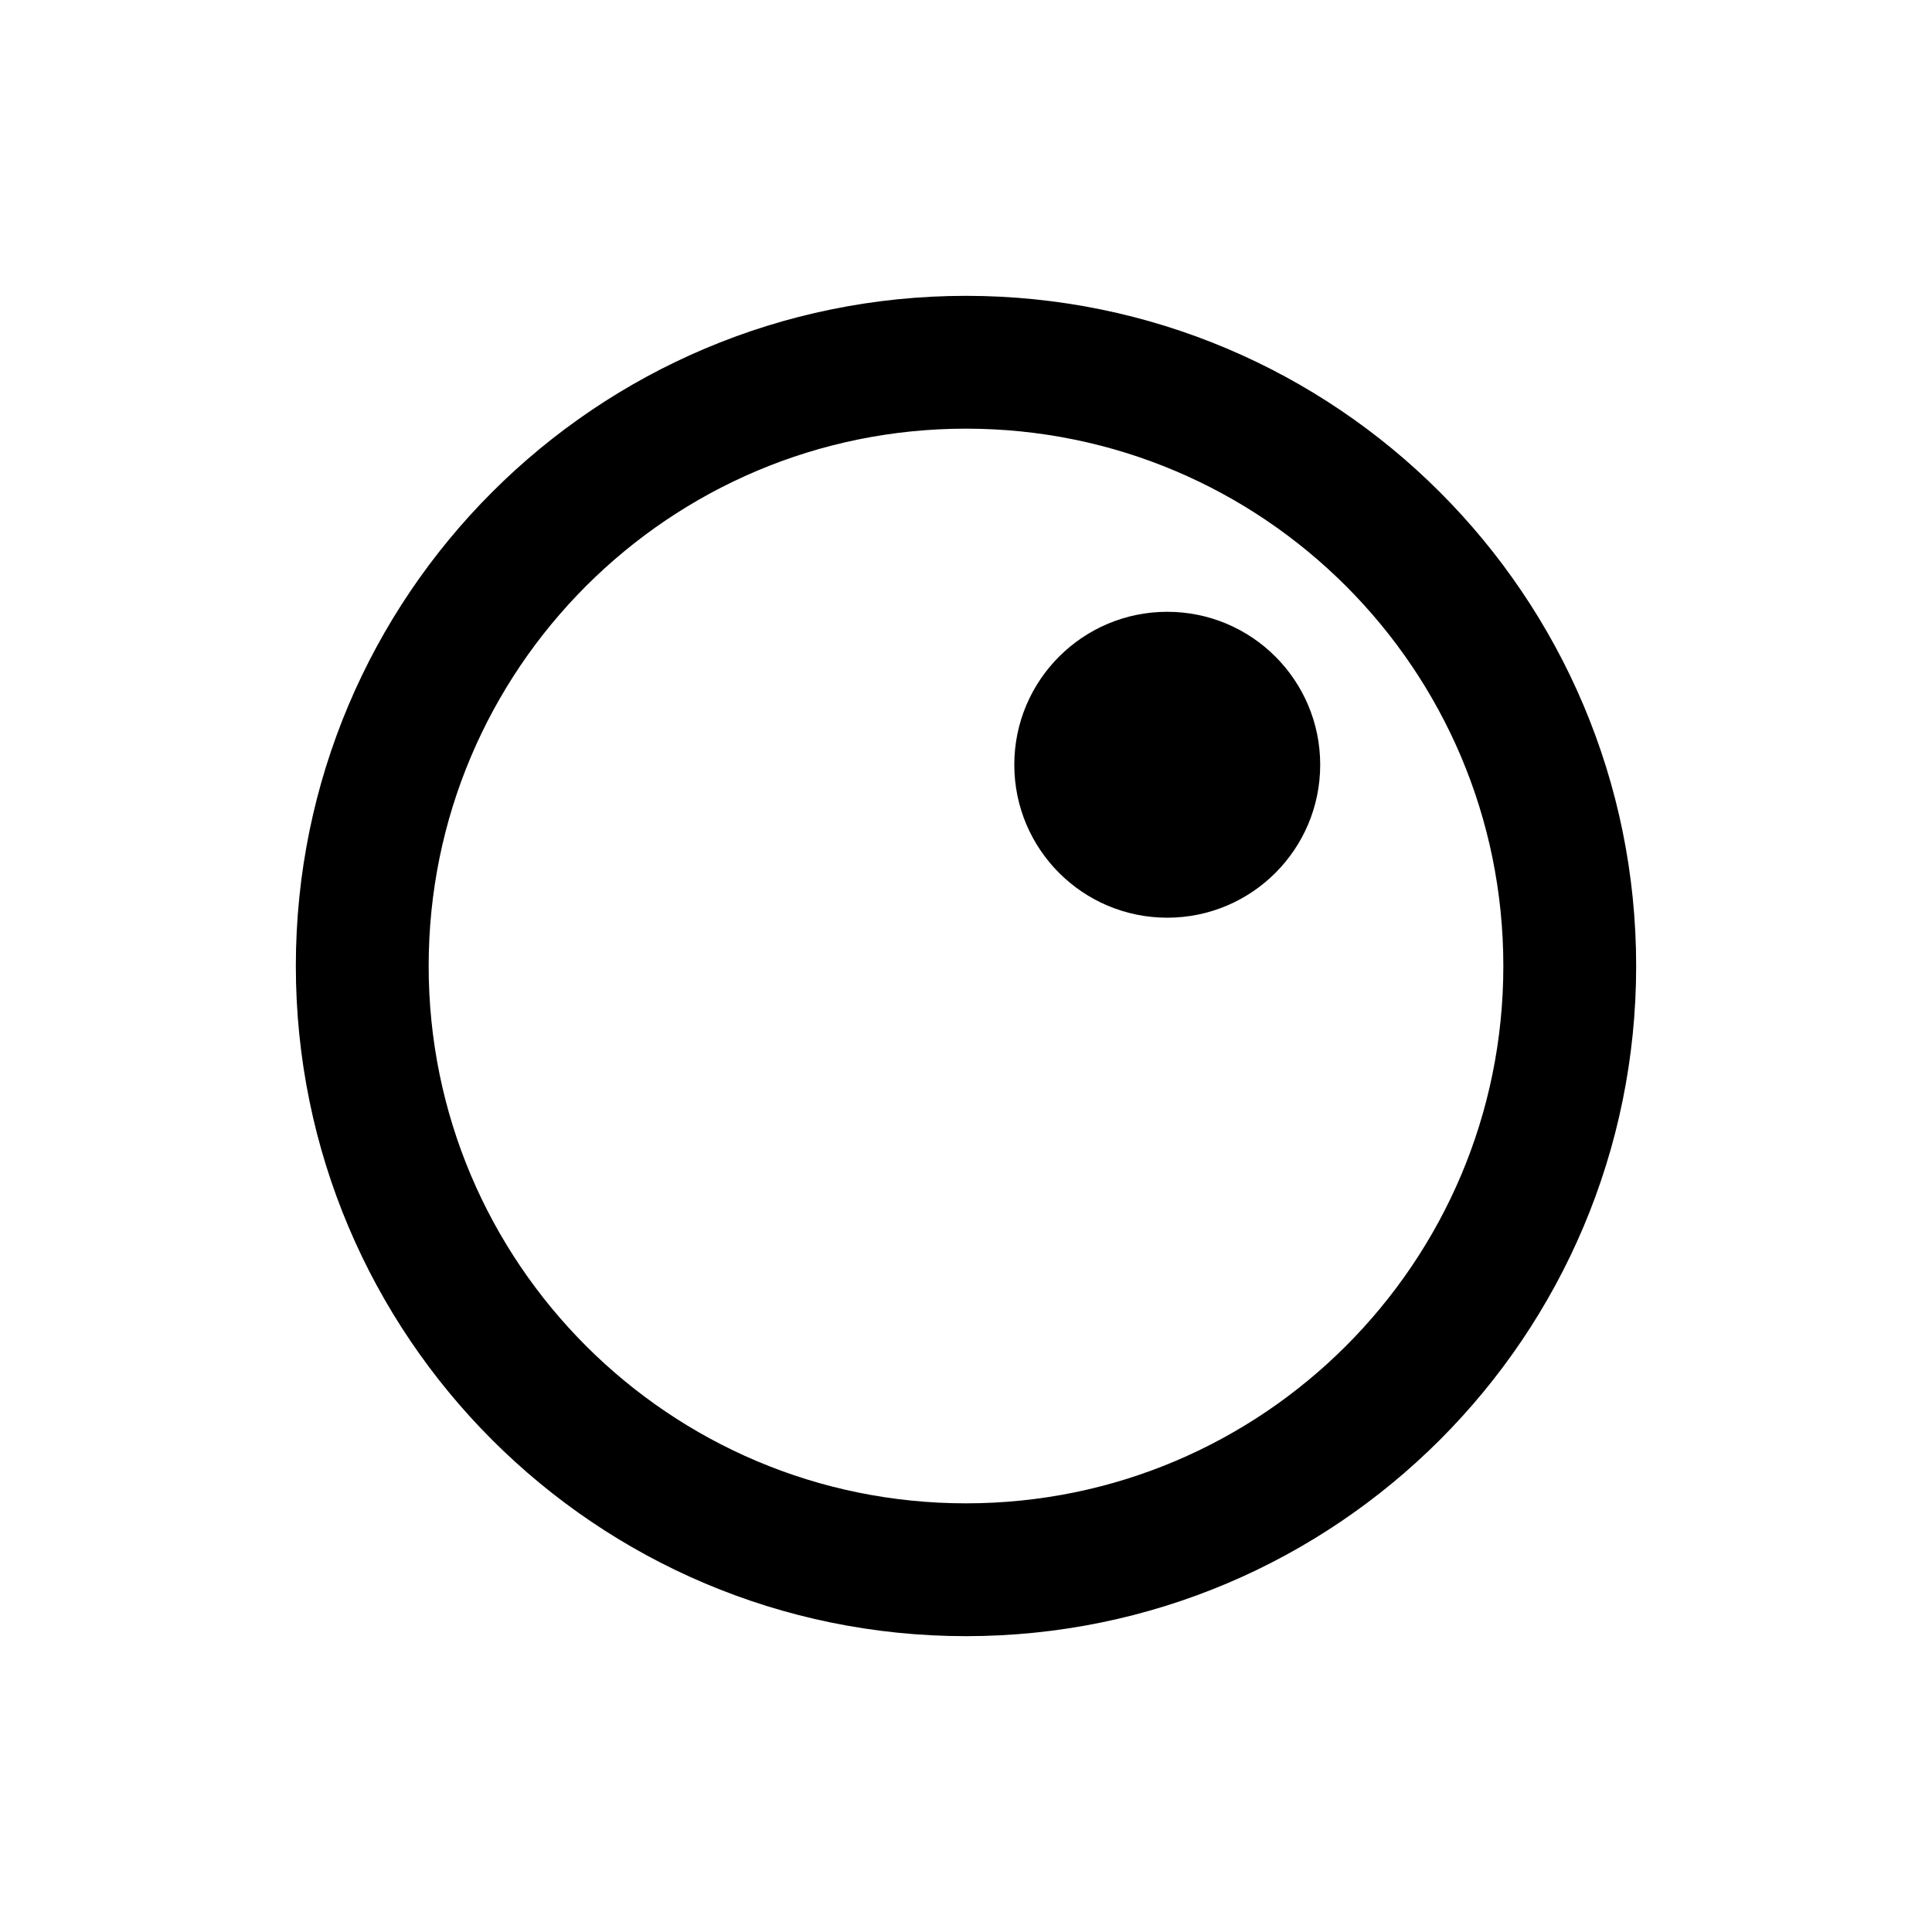
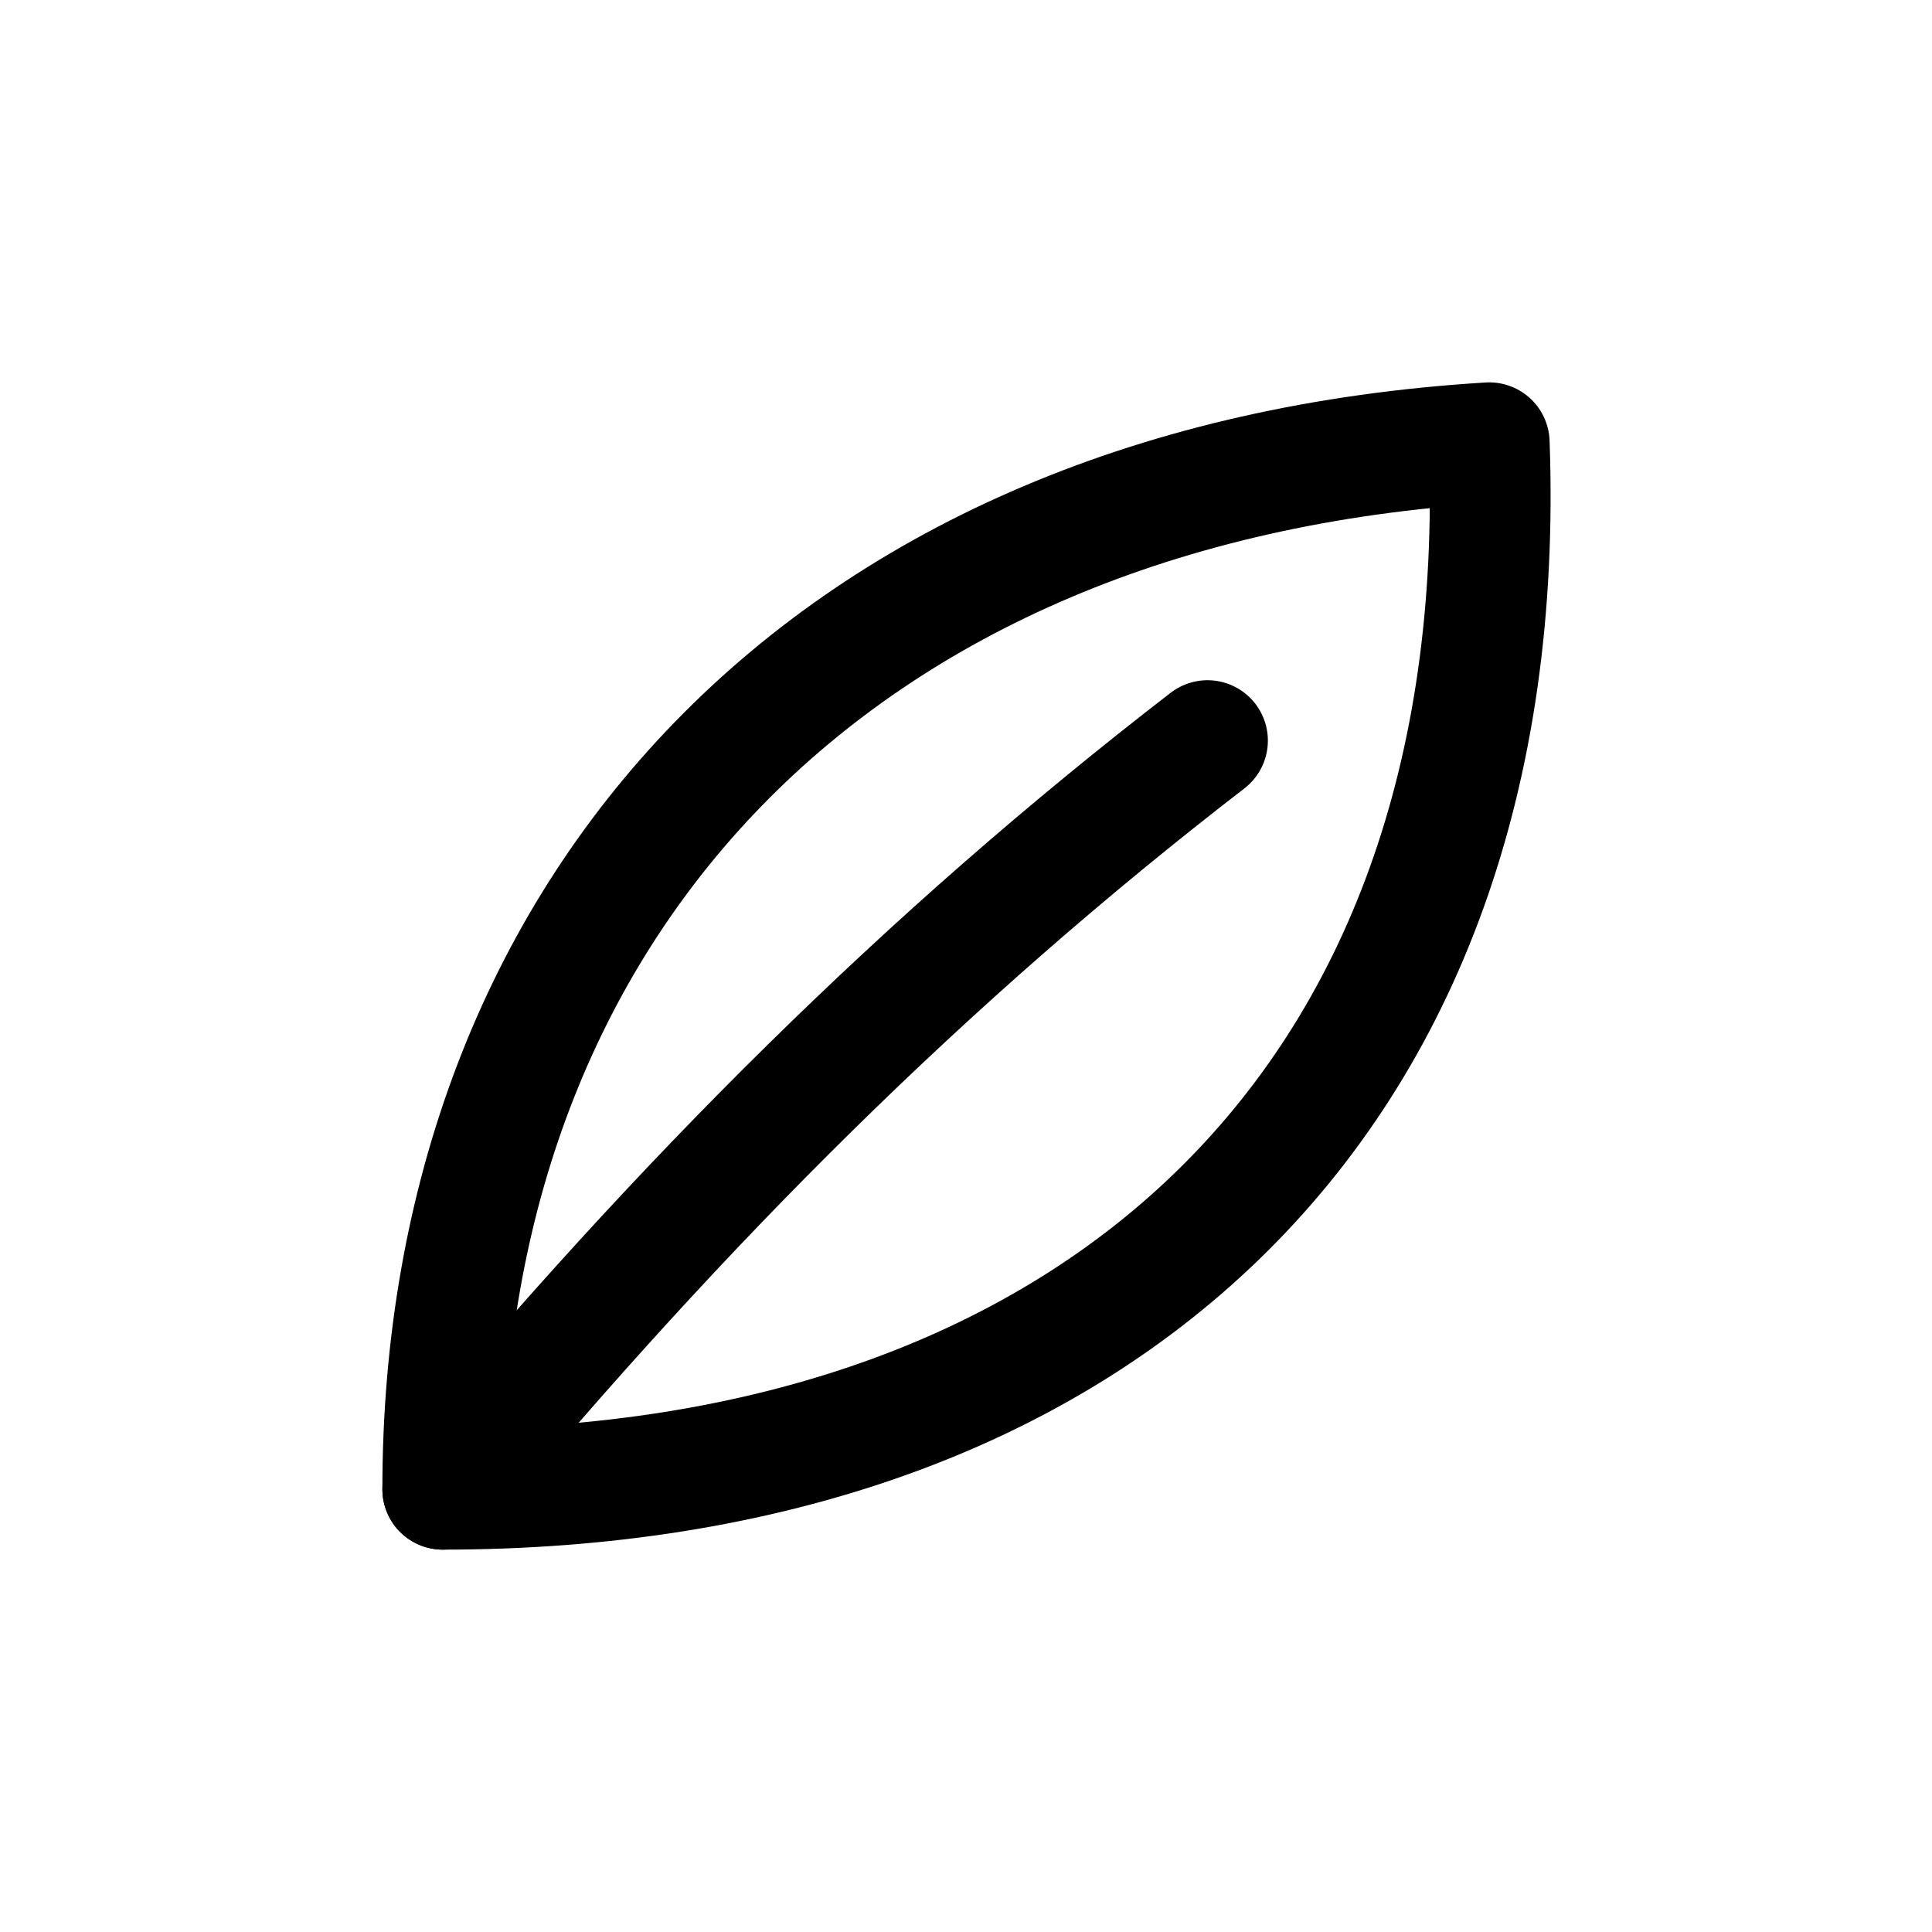
- <svg xmlns="http://www.w3.org/2000/svg" width="24" height="24" viewBox="0 0 24 24" fill="none" stroke="currentColor" stroke-width="1.65" stroke-linecap="round" stroke-linejoin="round">
-   <circle cx="12" cy="12" r="7.5" />
-   <circle cx="14.5" cy="9.5" r="1.9" fill="currentColor" stroke="none" />
+ <svg xmlns="http://www.w3.org/2000/svg" width="24" height="24" viewBox="0 0 24 24" fill="none" stroke="currentColor" stroke-width="1.5" stroke-linecap="round" stroke-linejoin="round">
+   <path d="M5.5 18.5c0-7.2 4.8-12.5 13-13 .3 8.3-5 13-13 13z" />
+   <path d="M5.5 18.5c3-3.6 6-6.6 9.5-9.3" />
</svg>
